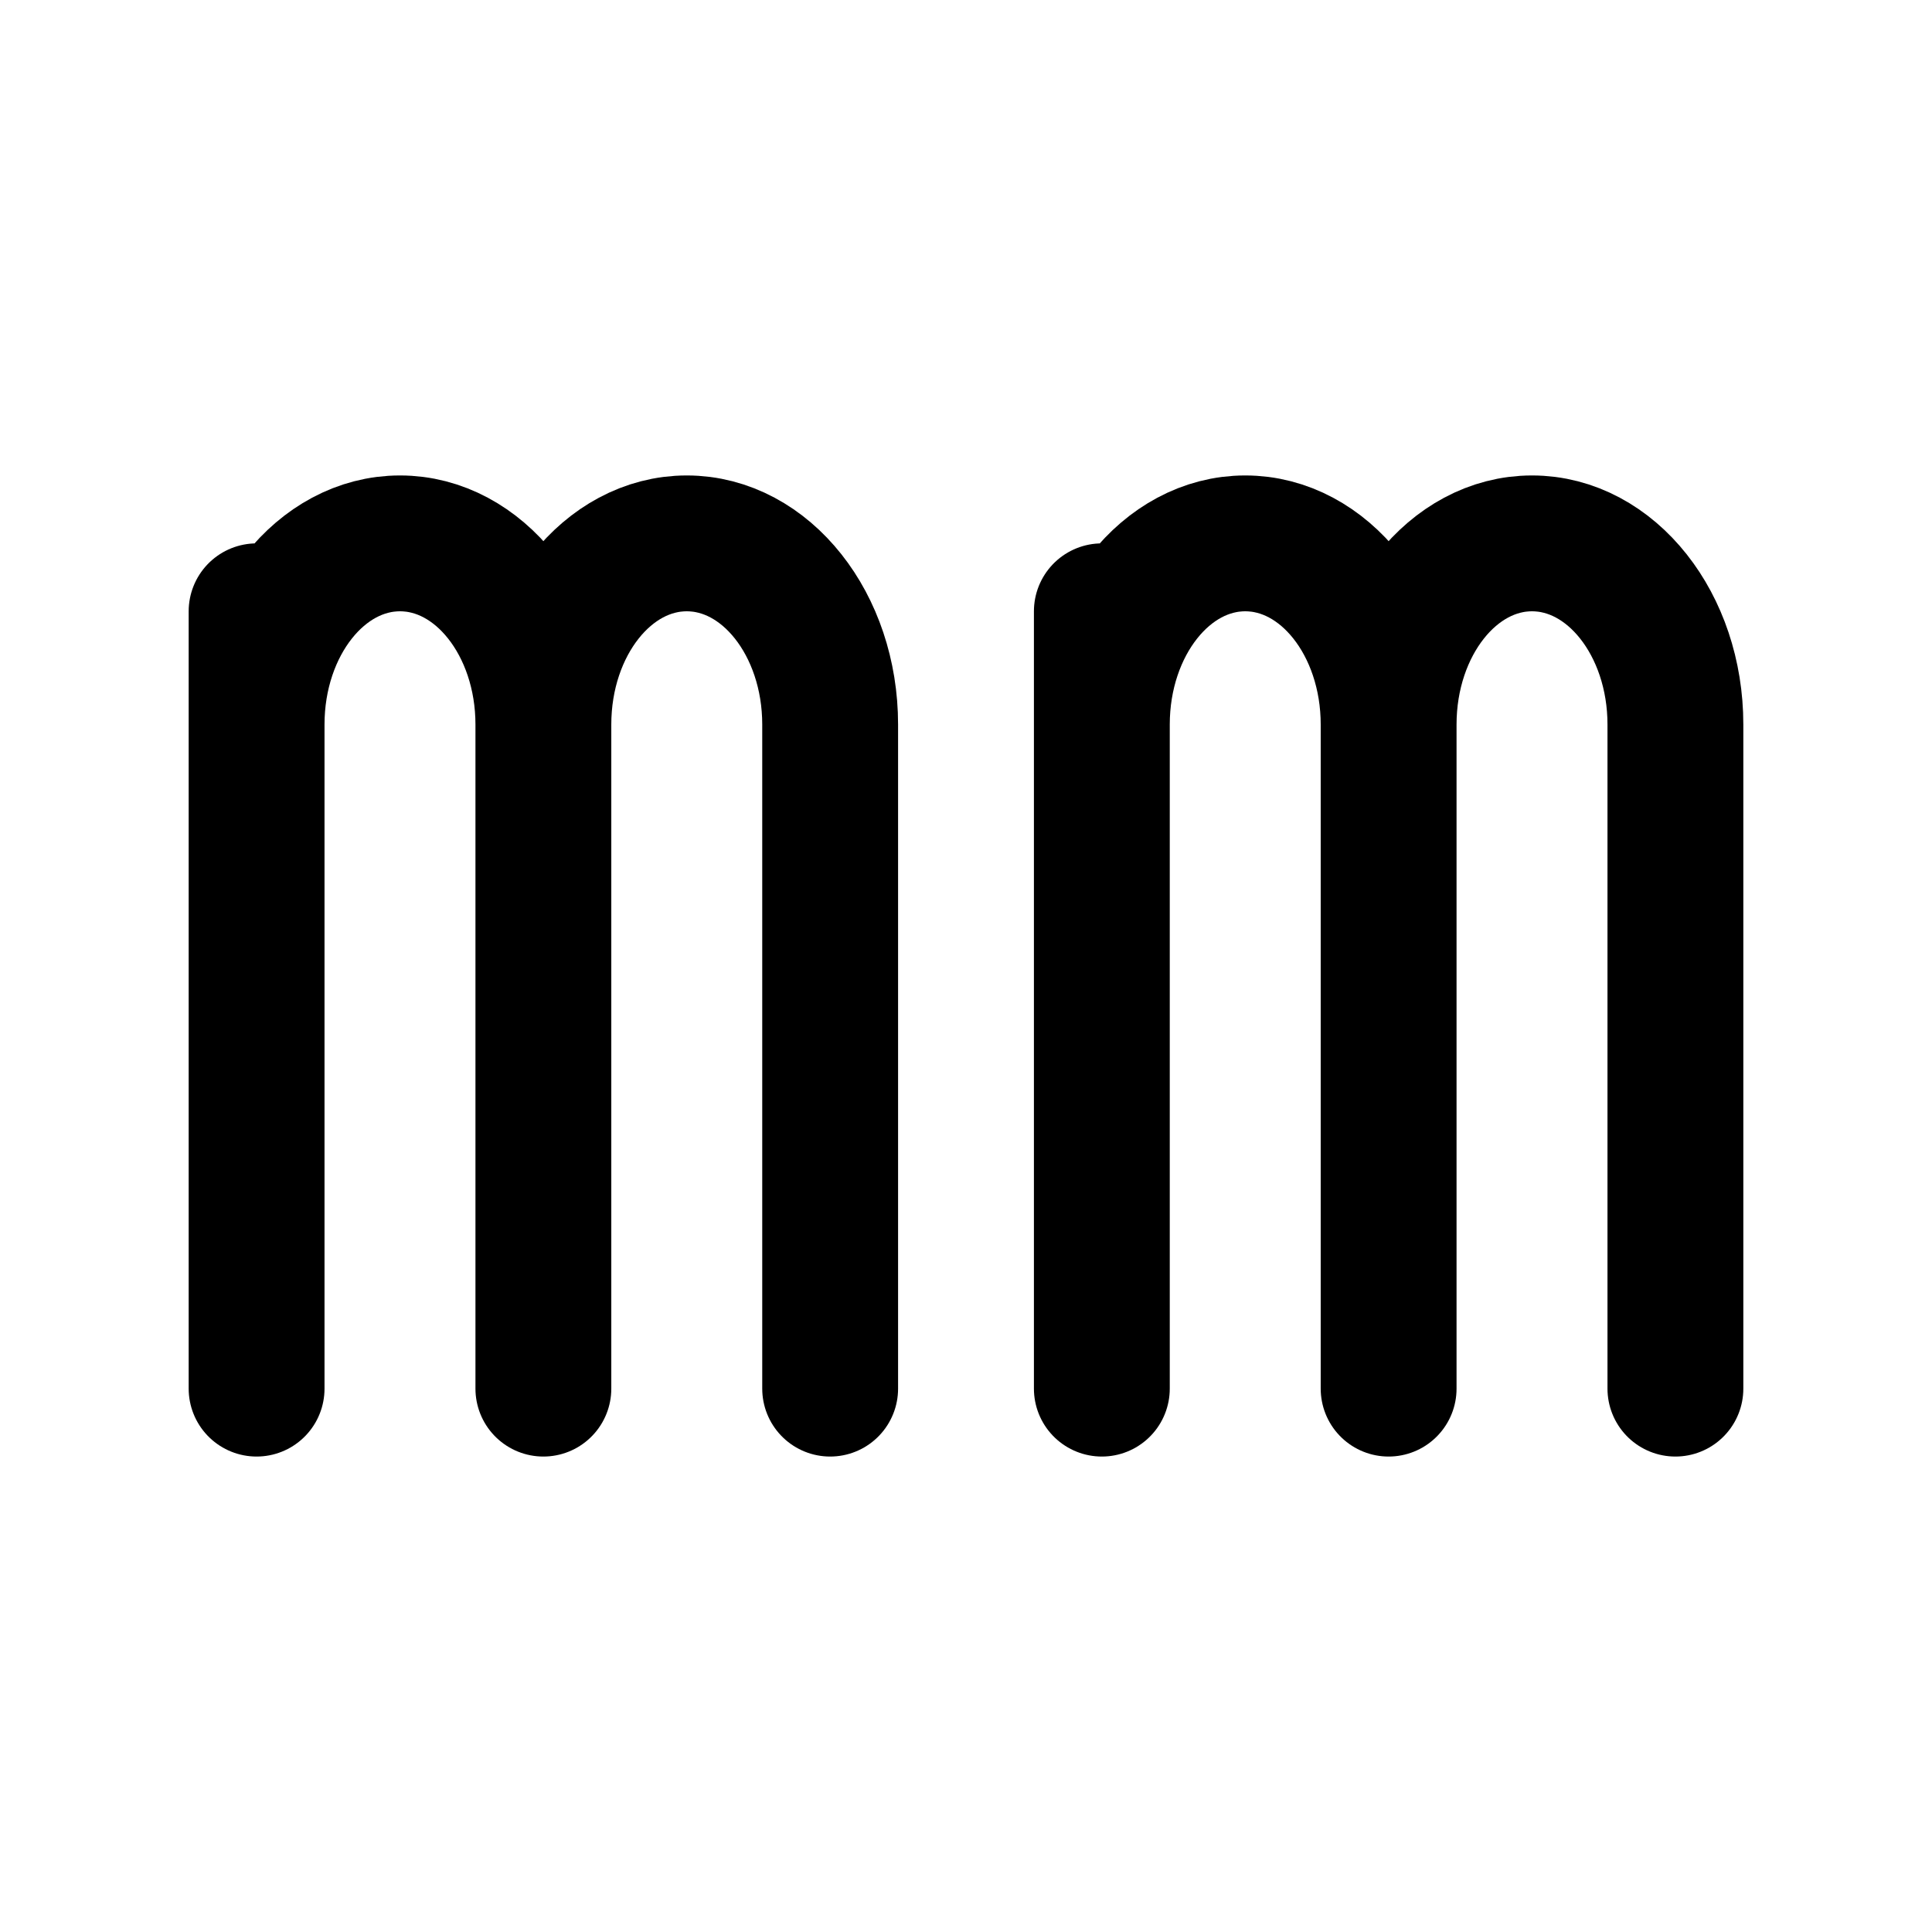
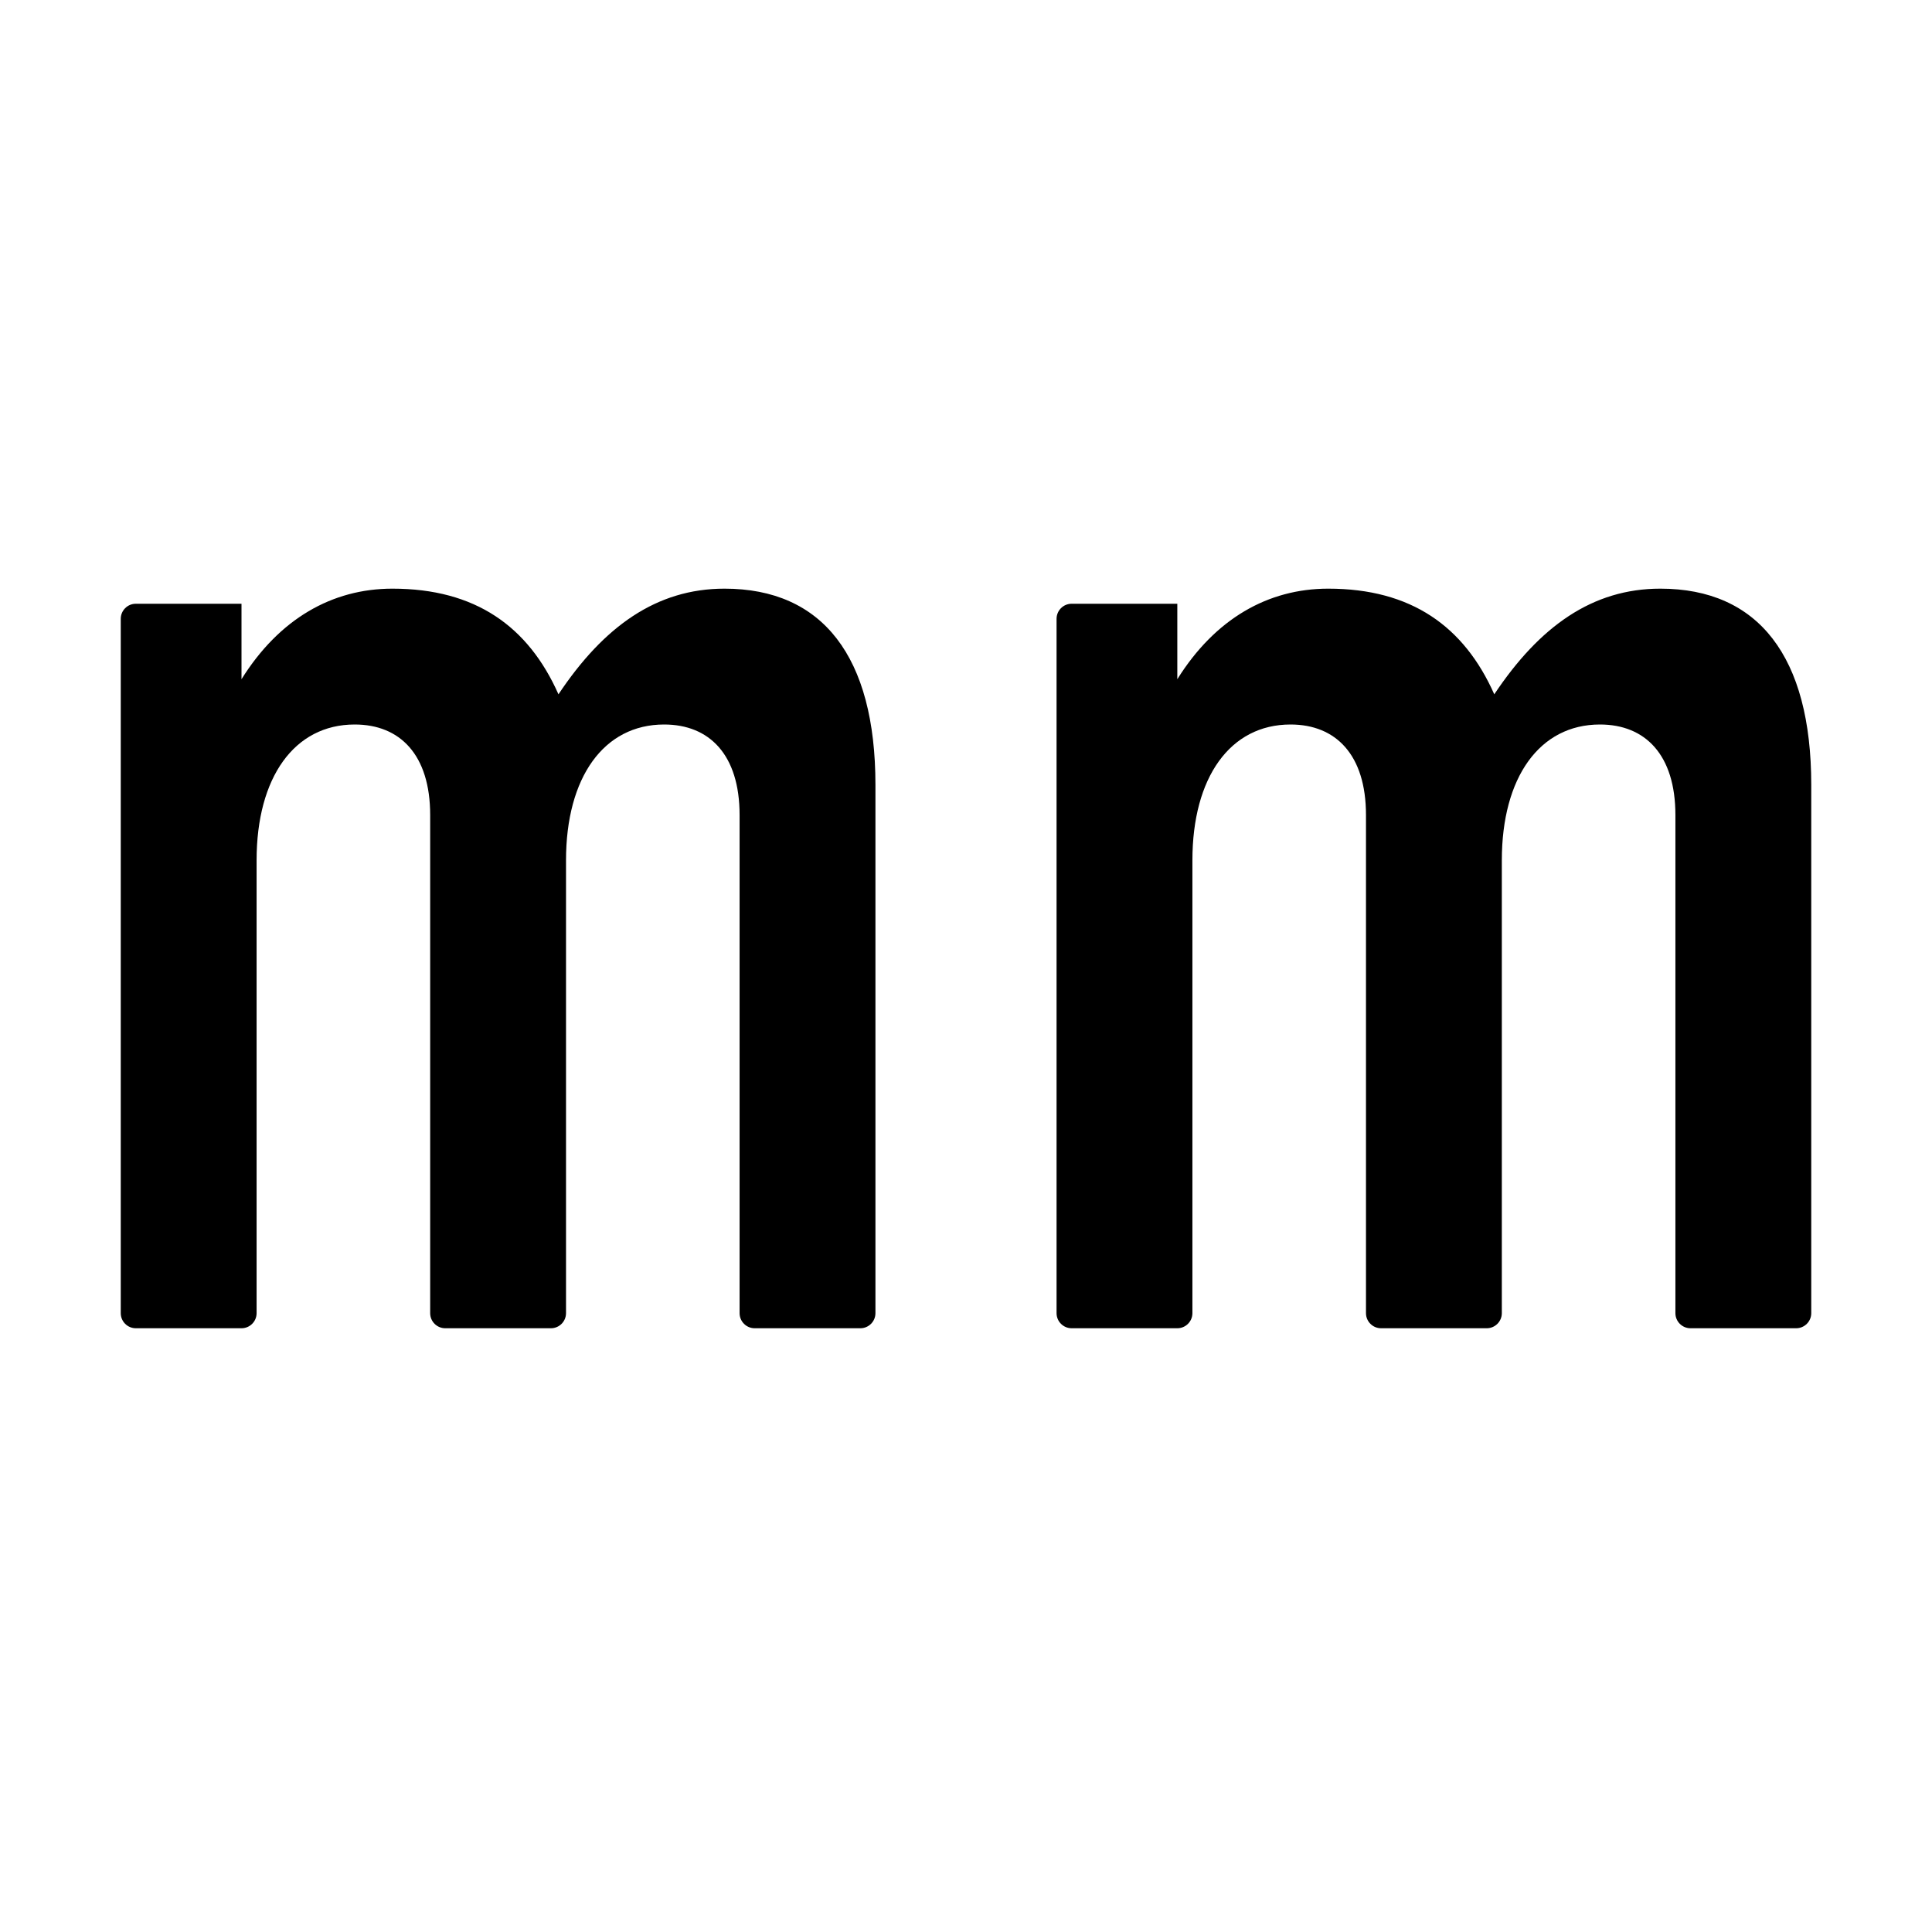
- <svg xmlns="http://www.w3.org/2000/svg" viewBox="0 0 1024 1024" fill="none" stroke="currentColor" stroke-width="72" stroke-linecap="round" stroke-linejoin="round" data-adqt-slot="primary">
-   <path d="M136 736V324M136 408V384A76 96 0 0 1 288 384V736M288 408V384A76 96 0 0 1 440 384V736M584 736V324M584 408V384A76 96 0 0 1 736 384V736M736 408V384A76 96 0 0 1 888 384V736" />
+ <svg xmlns="http://www.w3.org/2000/svg" viewBox="0 0 1024 1024" fill="currentColor" data-adqt-slot="primary">
+   <path transform="translate(64 0)" d="M0 696V328A8 8 0 0 1 8 320H64V360C84 328 112 312 144 312C188 312 216 332 232 368C256 332 284 312 320 312C372 312 400 348 400 416V696A8 8 0 0 1 392 704H336A8 8 0 0 1 328 696V432C328 400 312 384 288 384C256 384 236 412 236 456V696A8 8 0 0 1 228 704H172A8 8 0 0 1 164 696V432C164 400 148 384 124 384C92 384 72 412 72 456V696A8 8 0 0 1 64 704H8A8 8 0 0 1 0 696Z" />
+   <path transform="translate(560 0)" d="M0 696V328A8 8 0 0 1 8 320H64V360C84 328 112 312 144 312C188 312 216 332 232 368C256 332 284 312 320 312C372 312 400 348 400 416V696A8 8 0 0 1 392 704H336A8 8 0 0 1 328 696V432C328 400 312 384 288 384C256 384 236 412 236 456V696A8 8 0 0 1 228 704H172A8 8 0 0 1 164 696V432C164 400 148 384 124 384C92 384 72 412 72 456V696A8 8 0 0 1 64 704H8A8 8 0 0 1 0 696Z" />
</svg>
